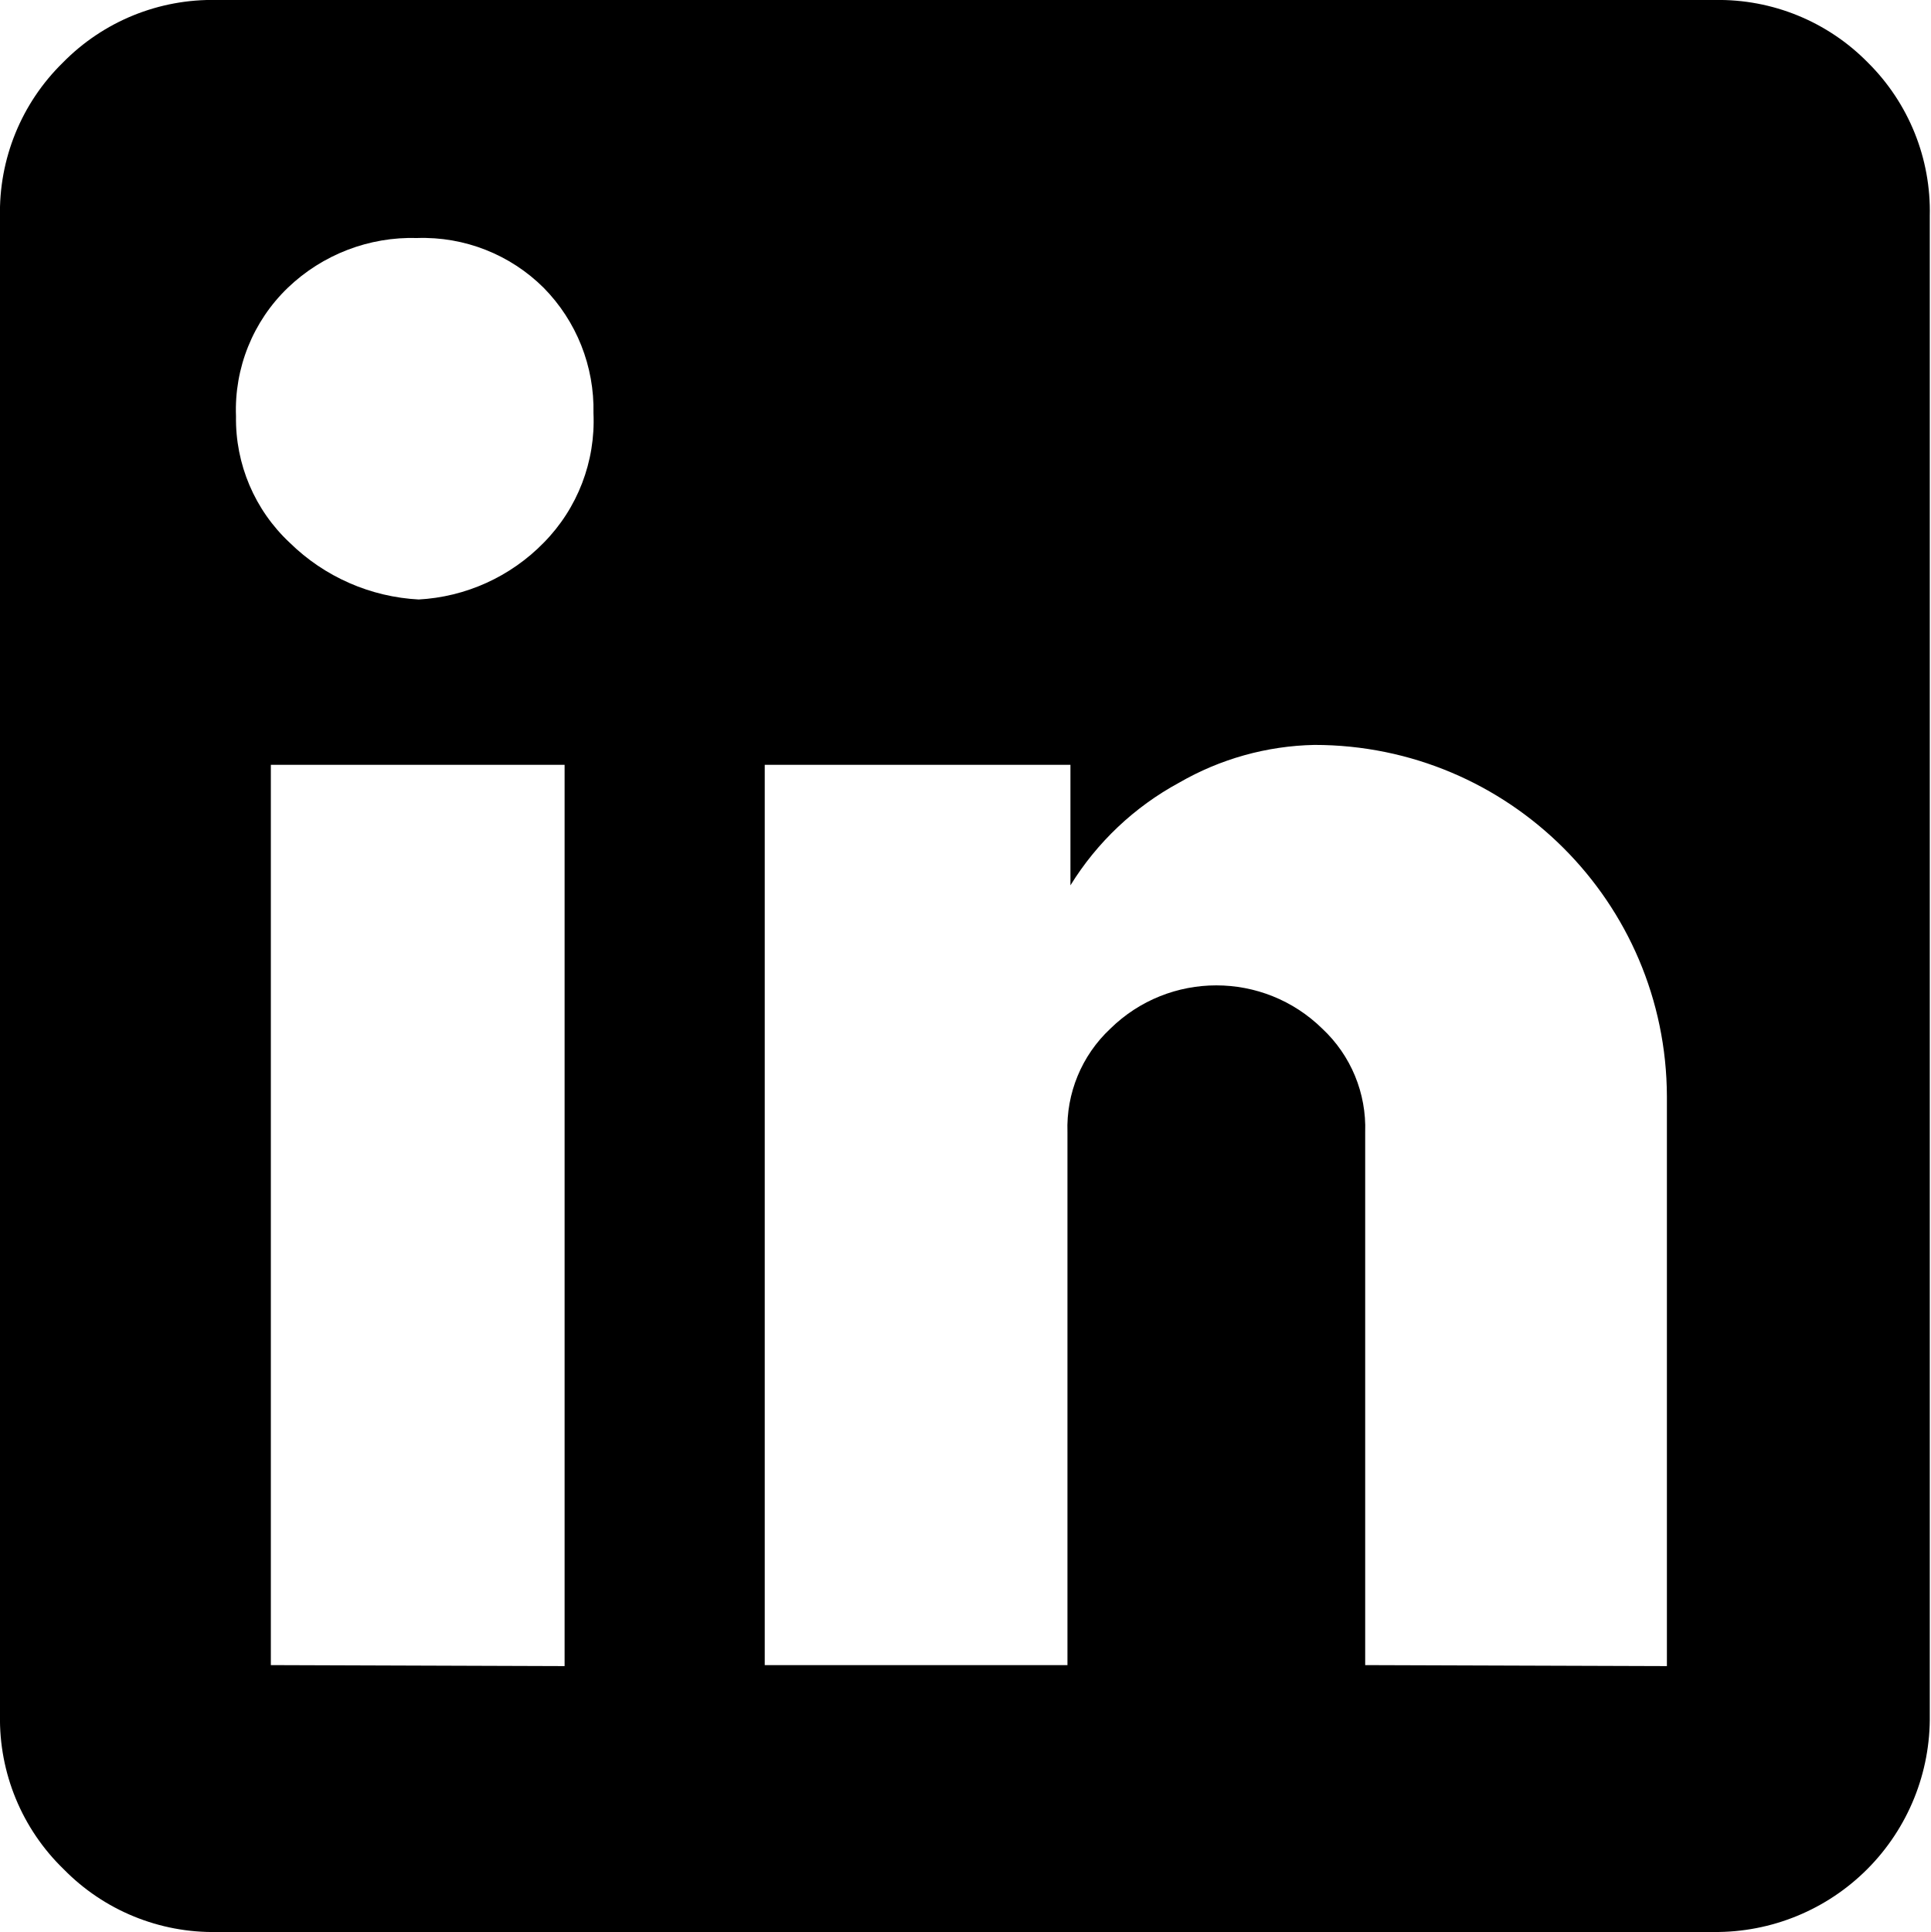
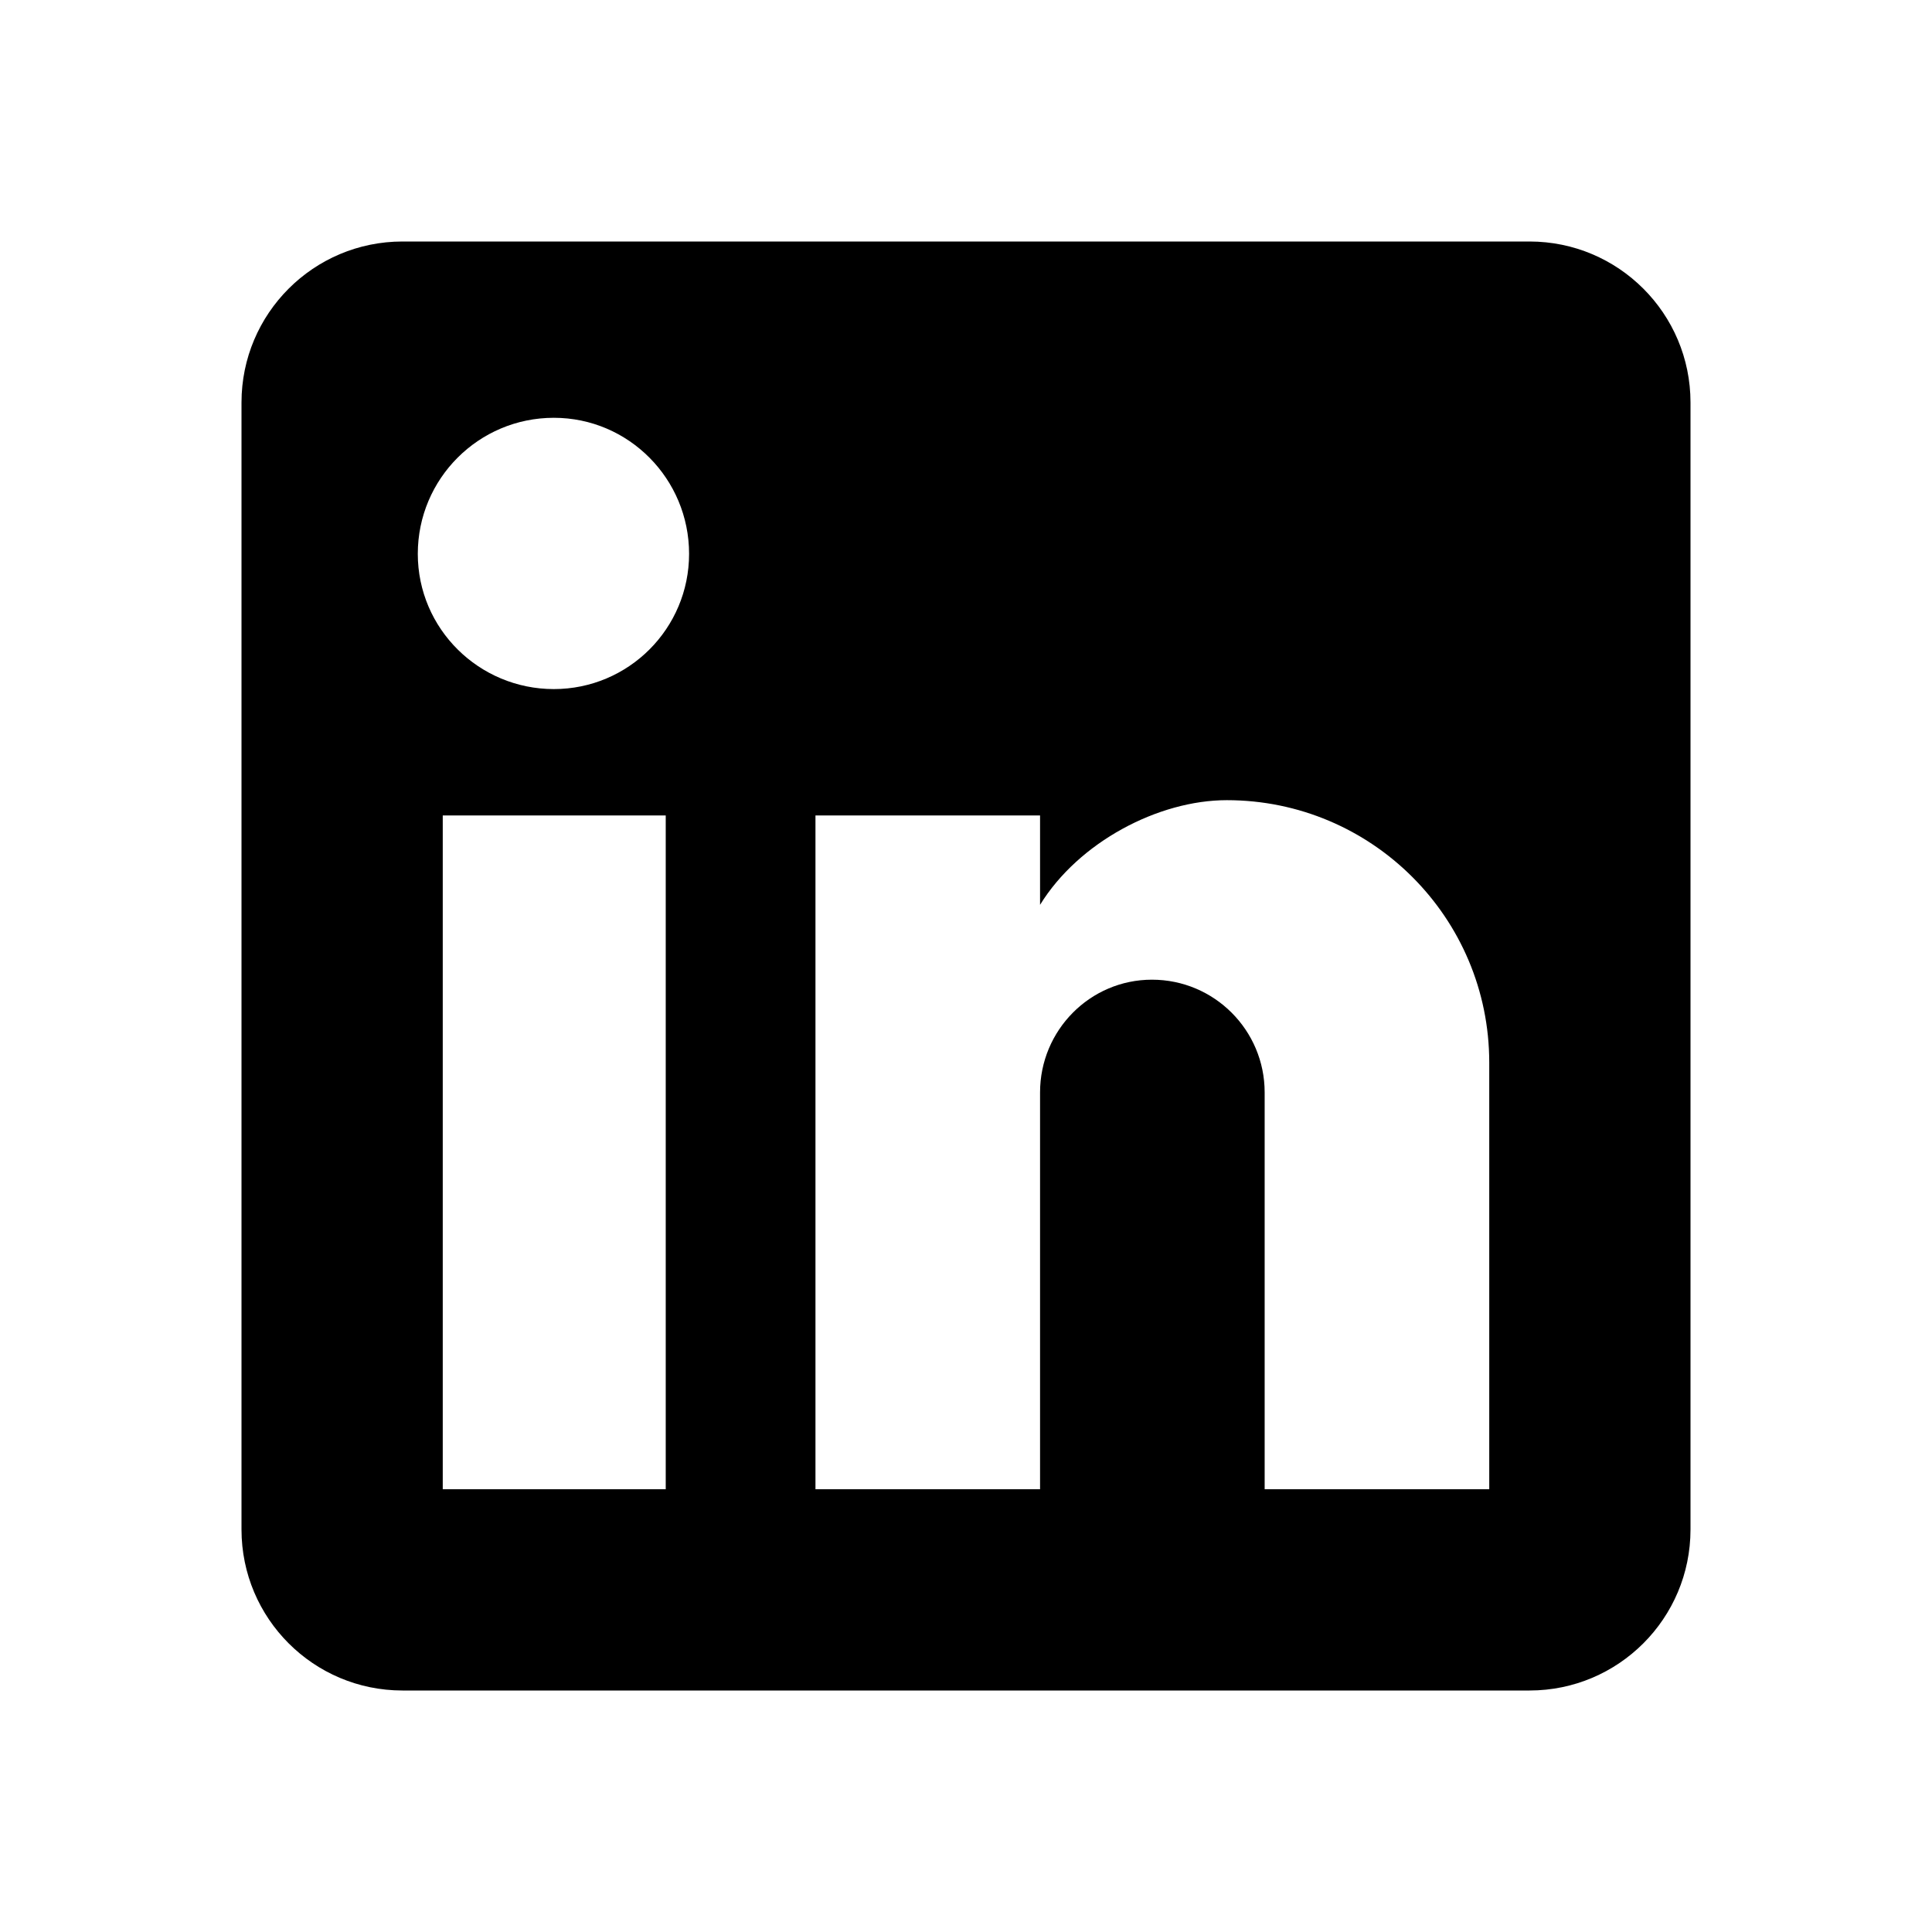
- <svg xmlns="http://www.w3.org/2000/svg" viewBox="0 0 19.39 19.4">
-   <path d="M17.22 0a2.1 2.1 0 0 1 1.54.63 2.1 2.1 0 0 1 .62 1.54v15.05a2.15 2.15 0 0 1-2.17 2.18H2.18a2.1 2.1 0 0 1-1.54-.63A2.1 2.1 0 0 1 0 17.22V2.18A2.1 2.1 0 0 1 .63.63 2.1 2.1 0 0 1 2.18 0zM4.2 6.02a1.9 1.9 0 0 0 1.26-.57 1.74 1.74 0 0 0 .5-1.3 1.74 1.74 0 0 0-.5-1.26 1.72 1.72 0 0 0-1.27-.5 1.8 1.8 0 0 0-1.3.5 1.7 1.7 0 0 0-.52 1.29 1.7 1.7 0 0 0 .54 1.27 2 2 0 0 0 1.3.57zm1.47 10.71V7.68H2.72v9.04zm11.07 0v-5.72a3.54 3.54 0 0 0-3.54-3.53 2.83 2.83 0 0 0-1.36.38 2.91 2.91 0 0 0-1.09 1.03V7.68H7.68v9.04h3.04v-5.35a1.36 1.36 0 0 1 .43-1.04 1.52 1.52 0 0 1 2.13 0 1.36 1.36 0 0 1 .43 1.04v5.35z" />
+ <svg xmlns="http://www.w3.org/2000/svg" viewBox="0 0 24 24">
+   <path d="M19 3a2 2 0 0 1 2 2v14a2 2 0 0 1-2 2H5a2 2 0 0 1-2-2V5a2 2 0 0 1 2-2h14m-.5 15.5v-5.3a3.26 3.26 0 0 0-3.26-3.26c-.85 0-1.84.52-2.32 1.3v-1.11h-2.79v8.37h2.79v-4.93c0-.77.62-1.4 1.39-1.4a1.4 1.4 0 0 1 1.4 1.4v4.93h2.79M6.88 8.56a1.68 1.68 0 0 0 1.68-1.68c0-.93-.75-1.69-1.68-1.69a1.69 1.69 0 0 0-1.69 1.69c0 .93.76 1.68 1.69 1.68m1.39 9.94v-8.37H5.5v8.37h2.77z" />
</svg>
